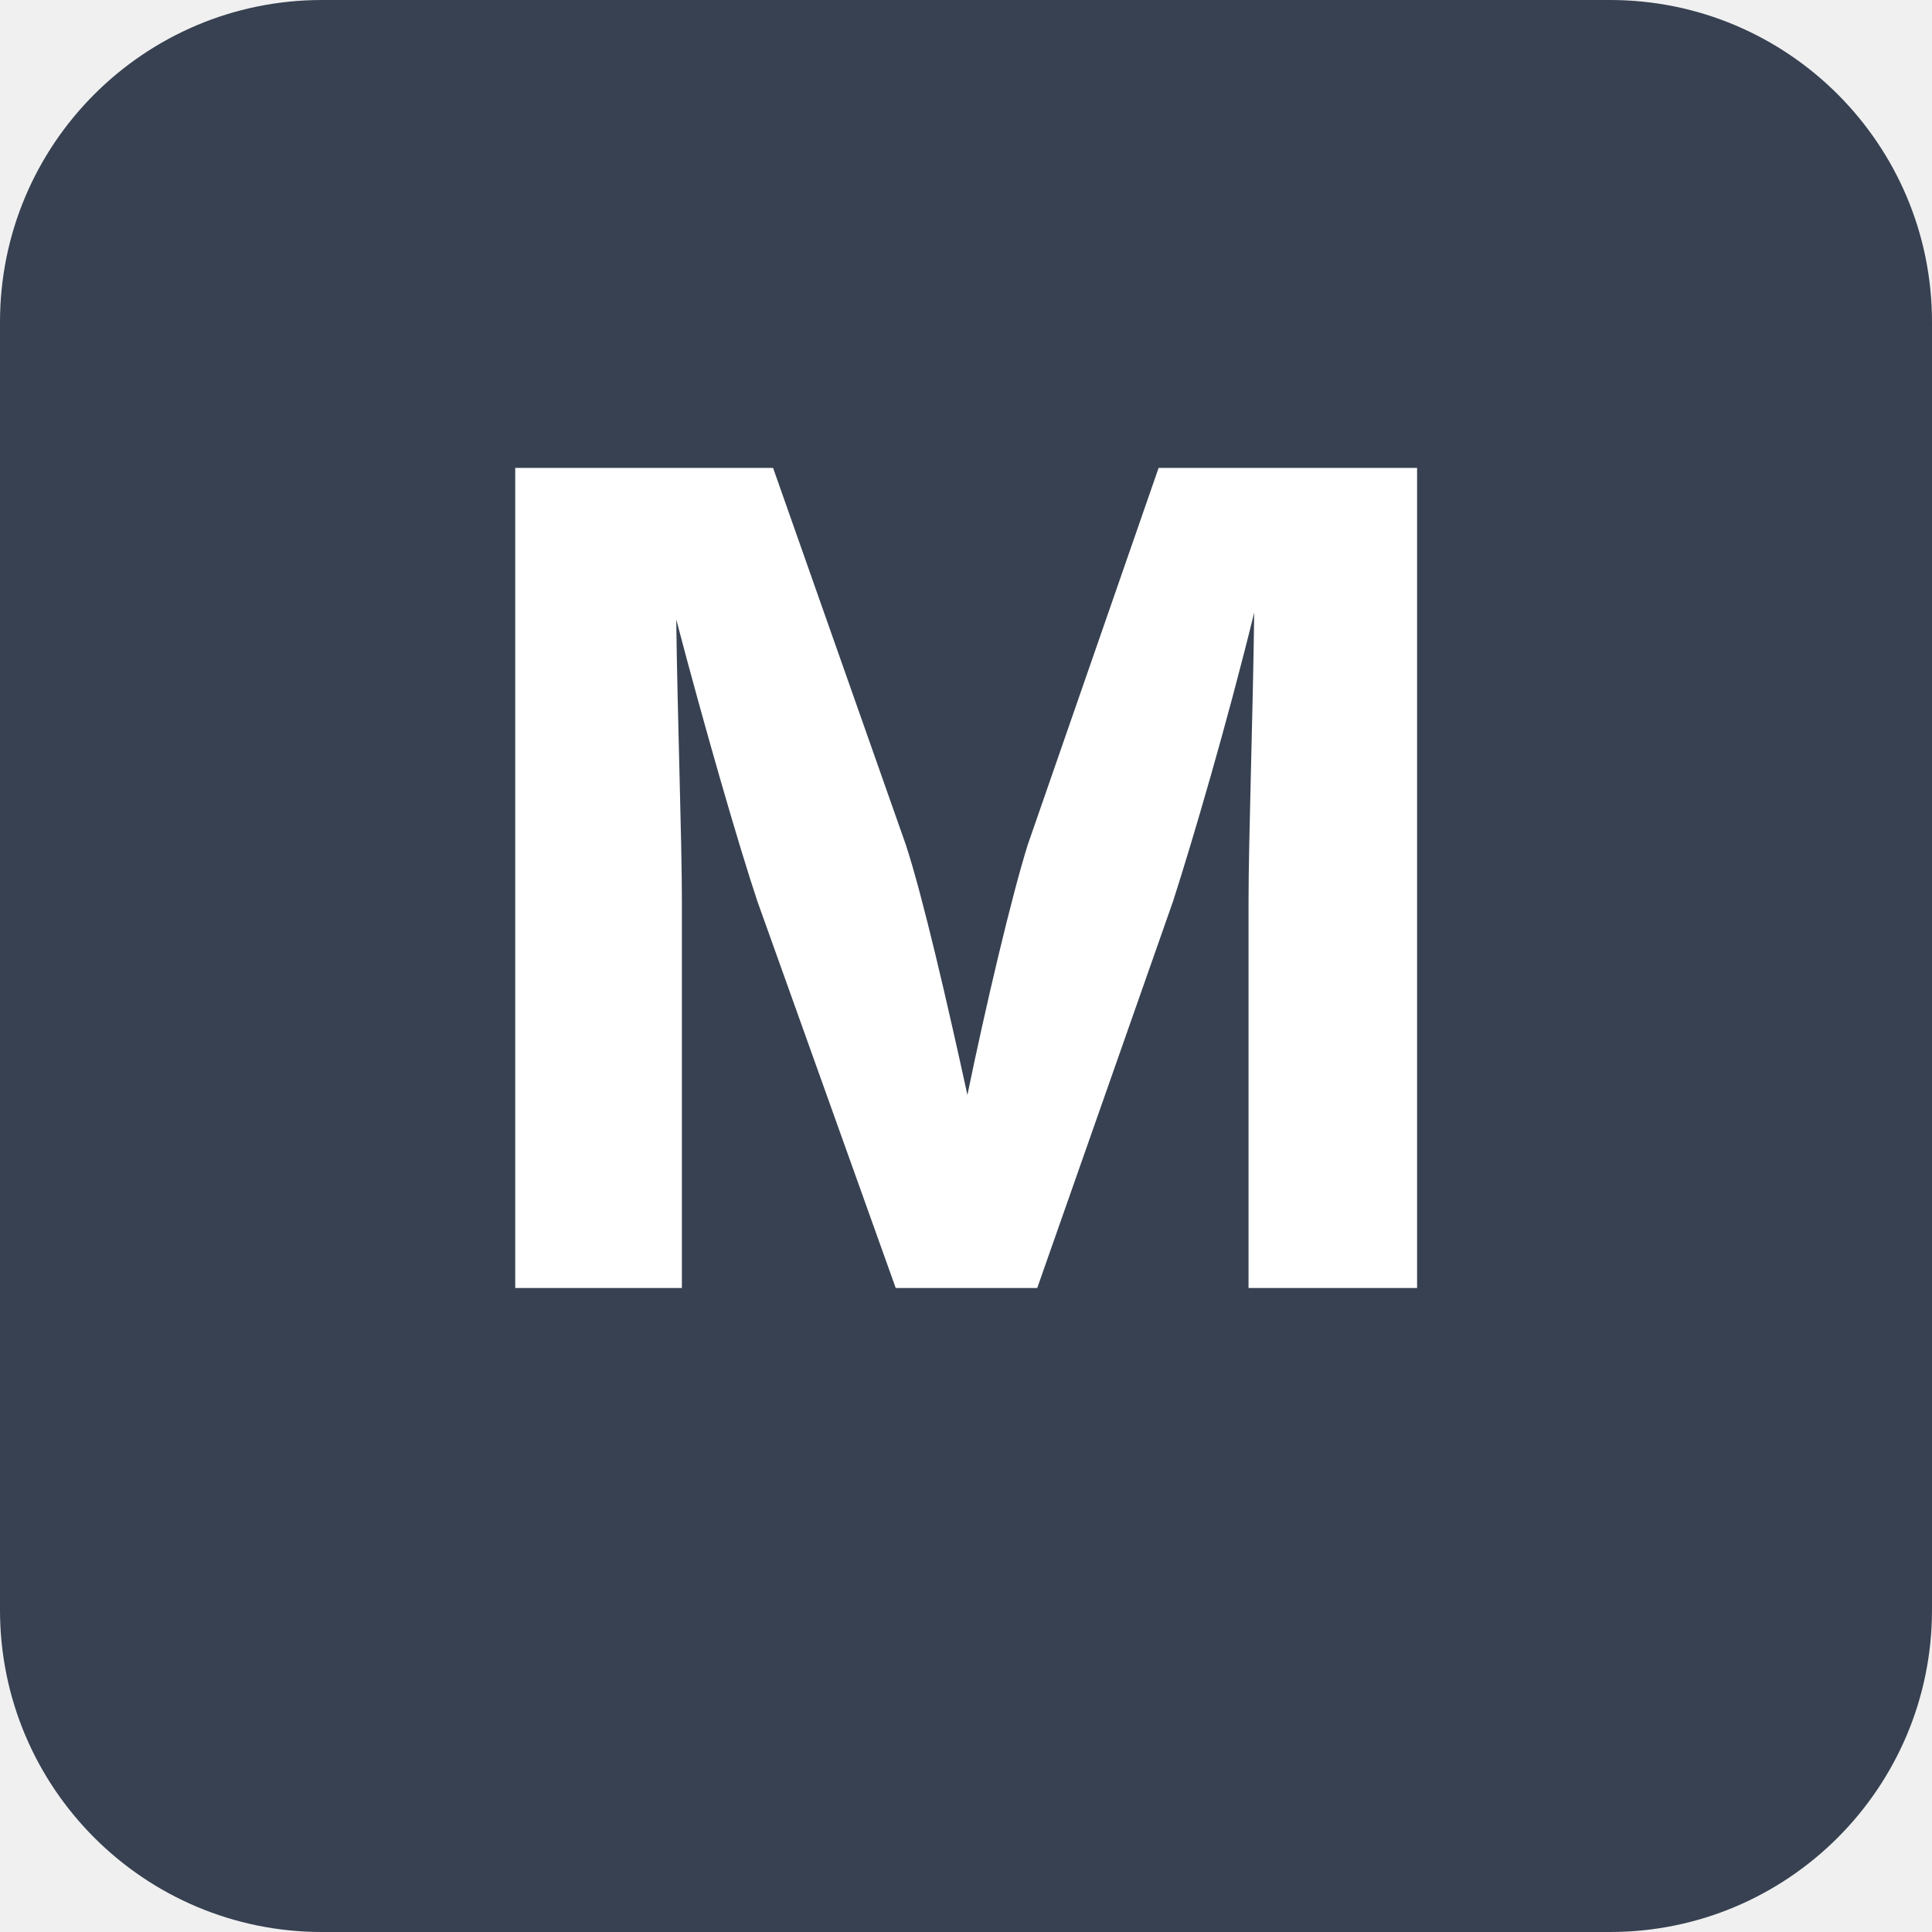
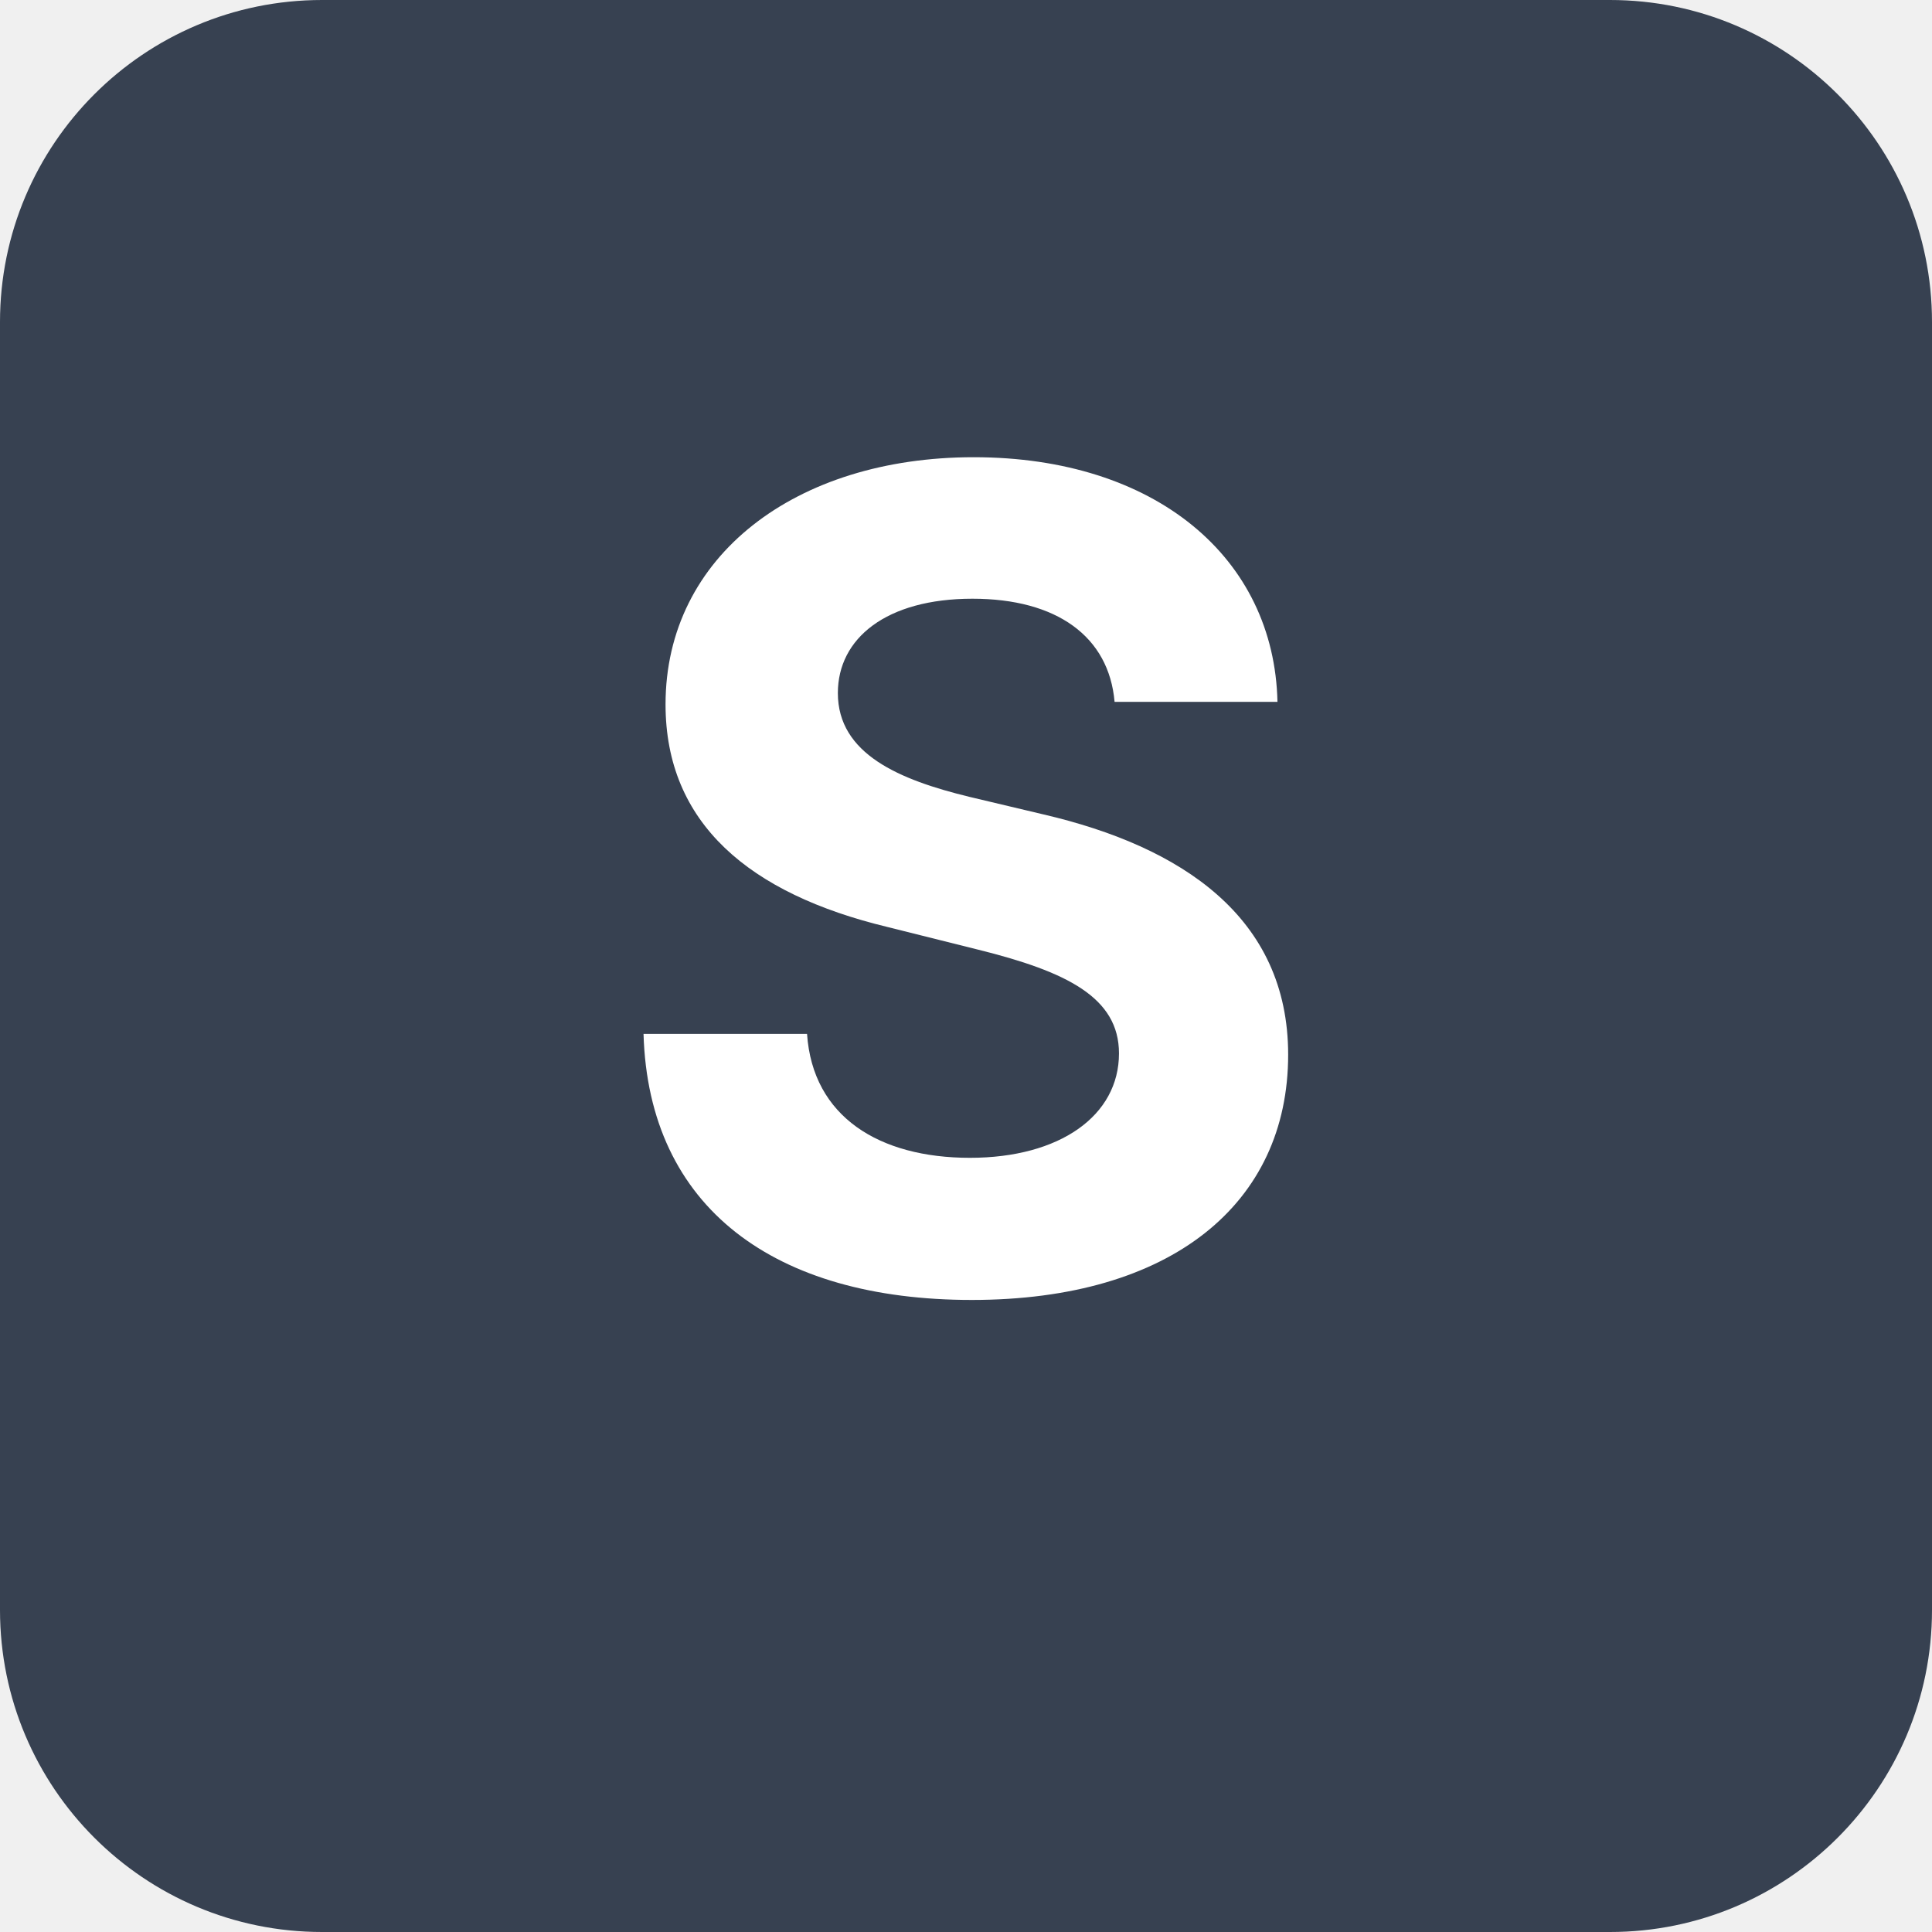
<svg xmlns="http://www.w3.org/2000/svg" width="48" height="48" viewBox="0 0 48 48">
  <rect width="48" height="48" rx="8" fill="#374151" />
-   <text x="24" y="32" fill="white" font-family="system-ui, -apple-system, sans-serif" font-size="28" font-weight="700" text-anchor="middle">M</text>
+   <text x="24" y="32" fill="white" font-family="system-ui, -apple-system, sans-serif" font-size="28" font-weight="700" text-anchor="middle">S</text>
</svg>
